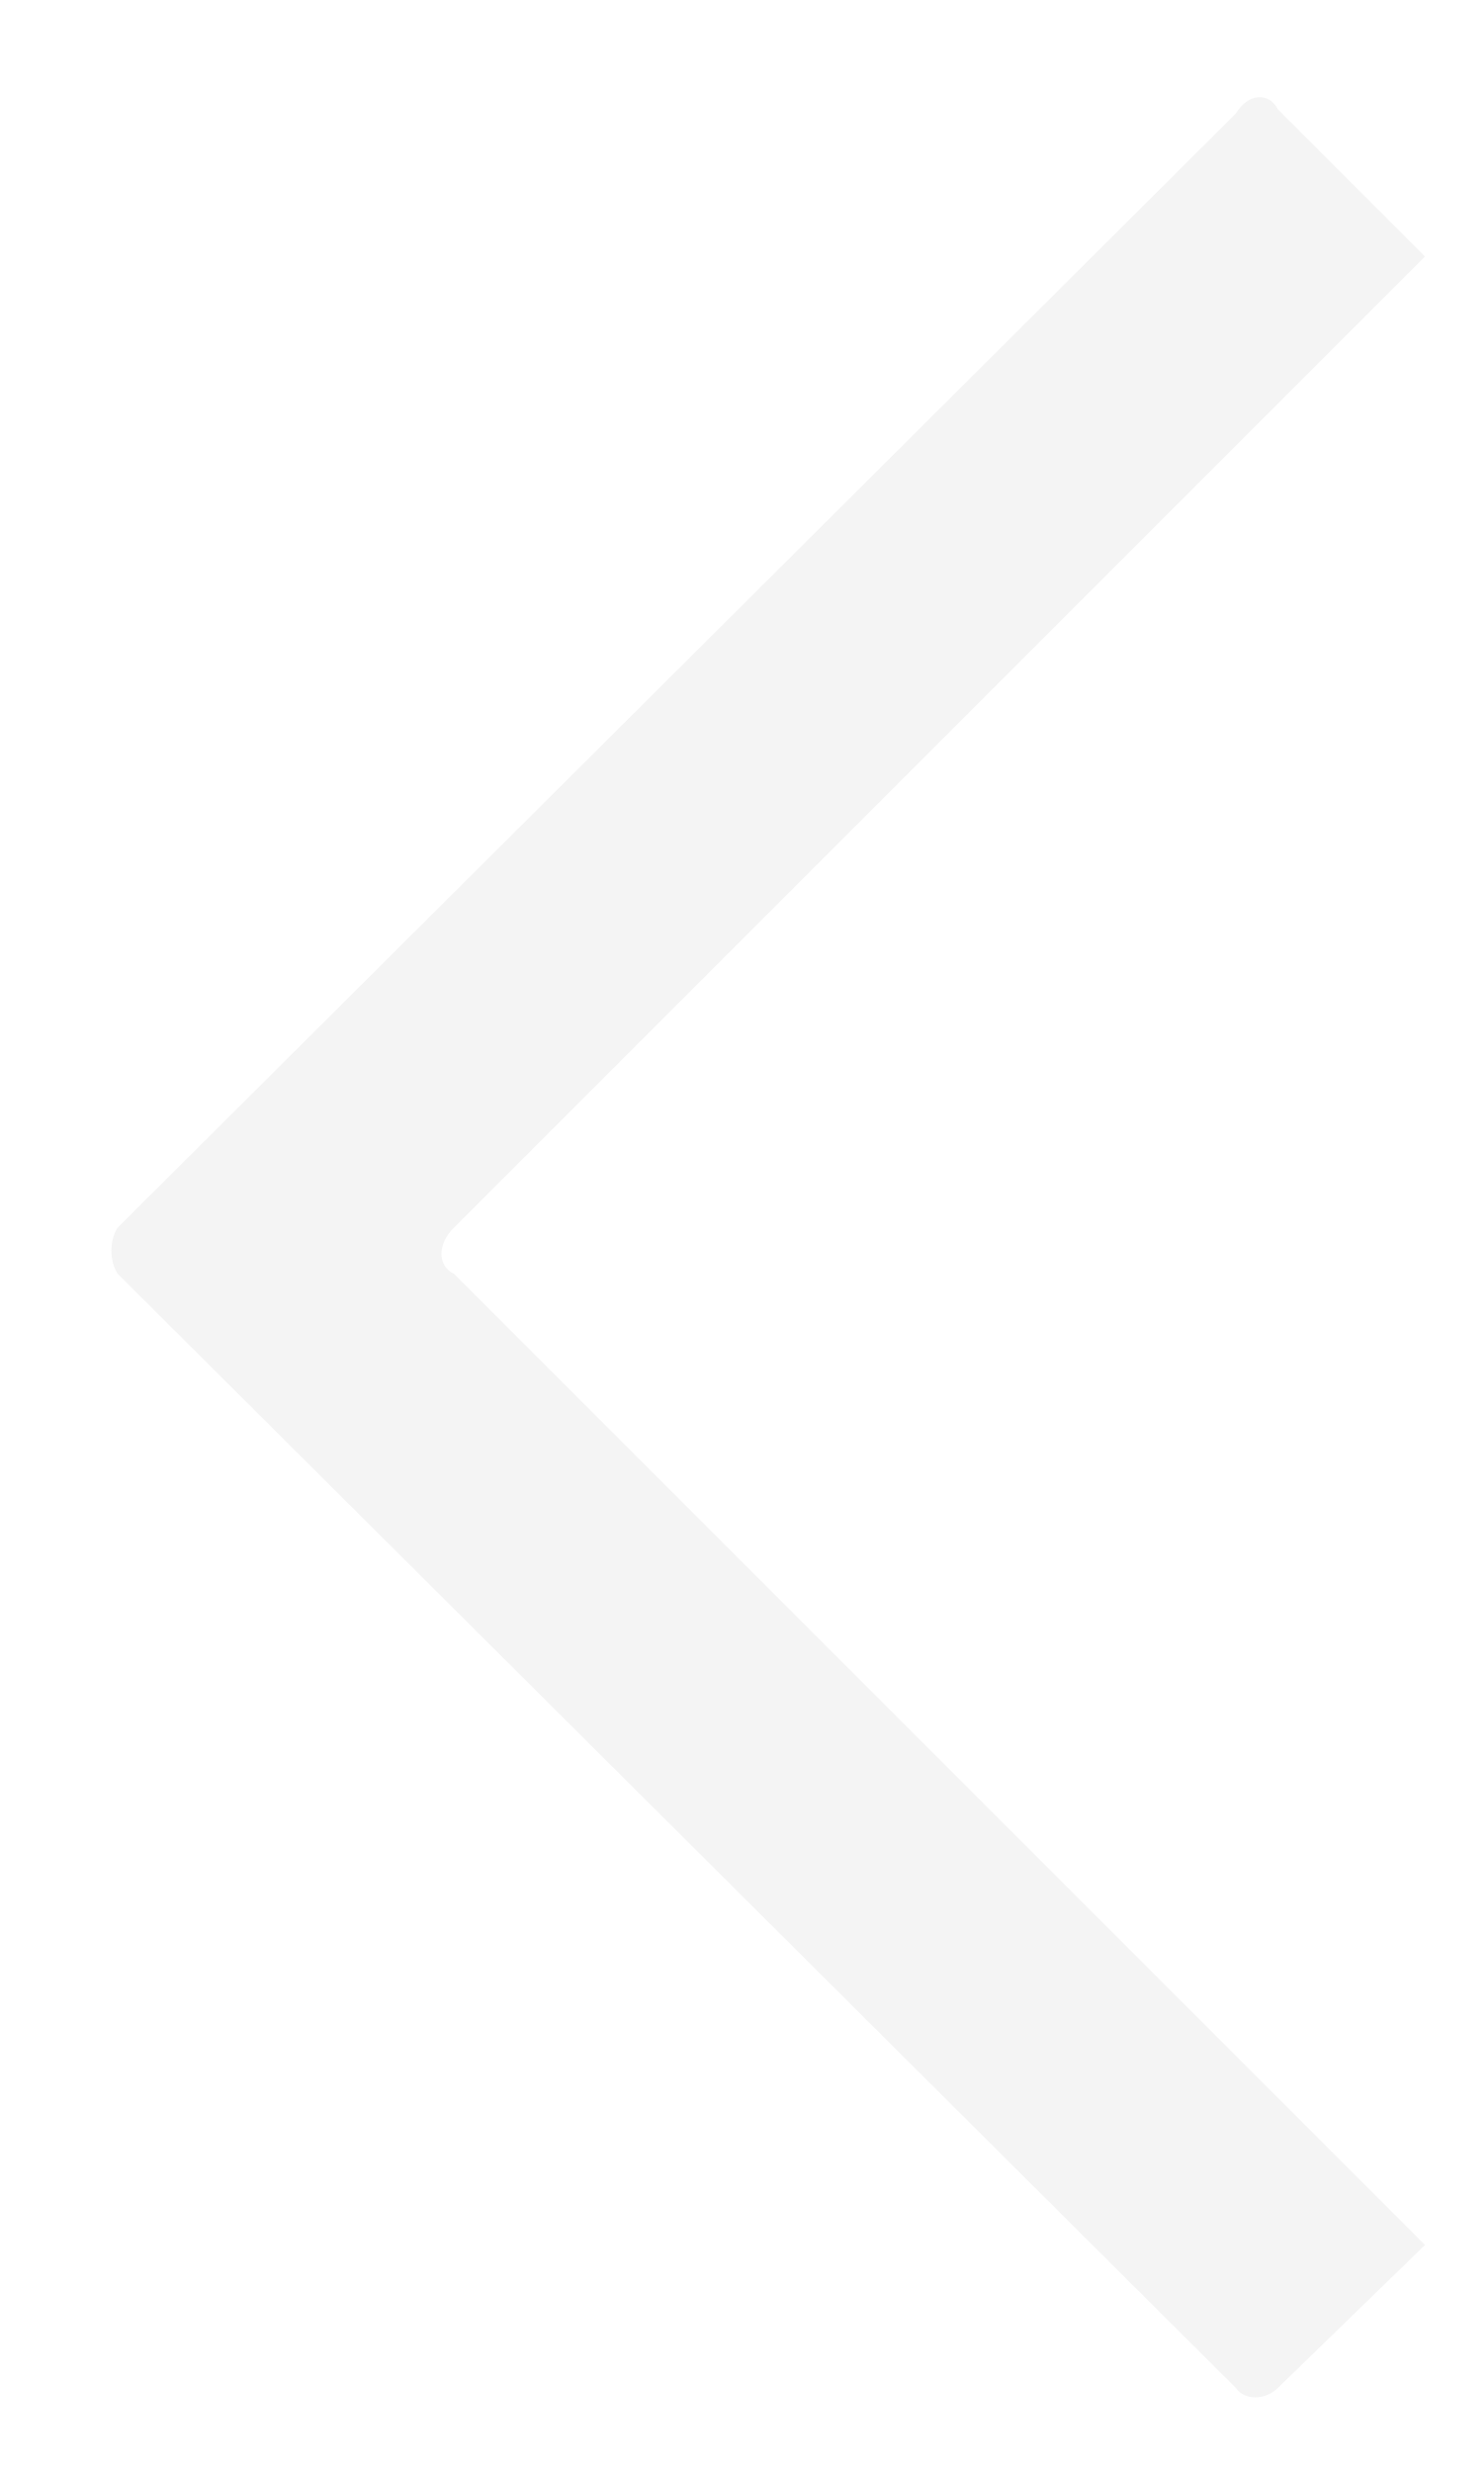
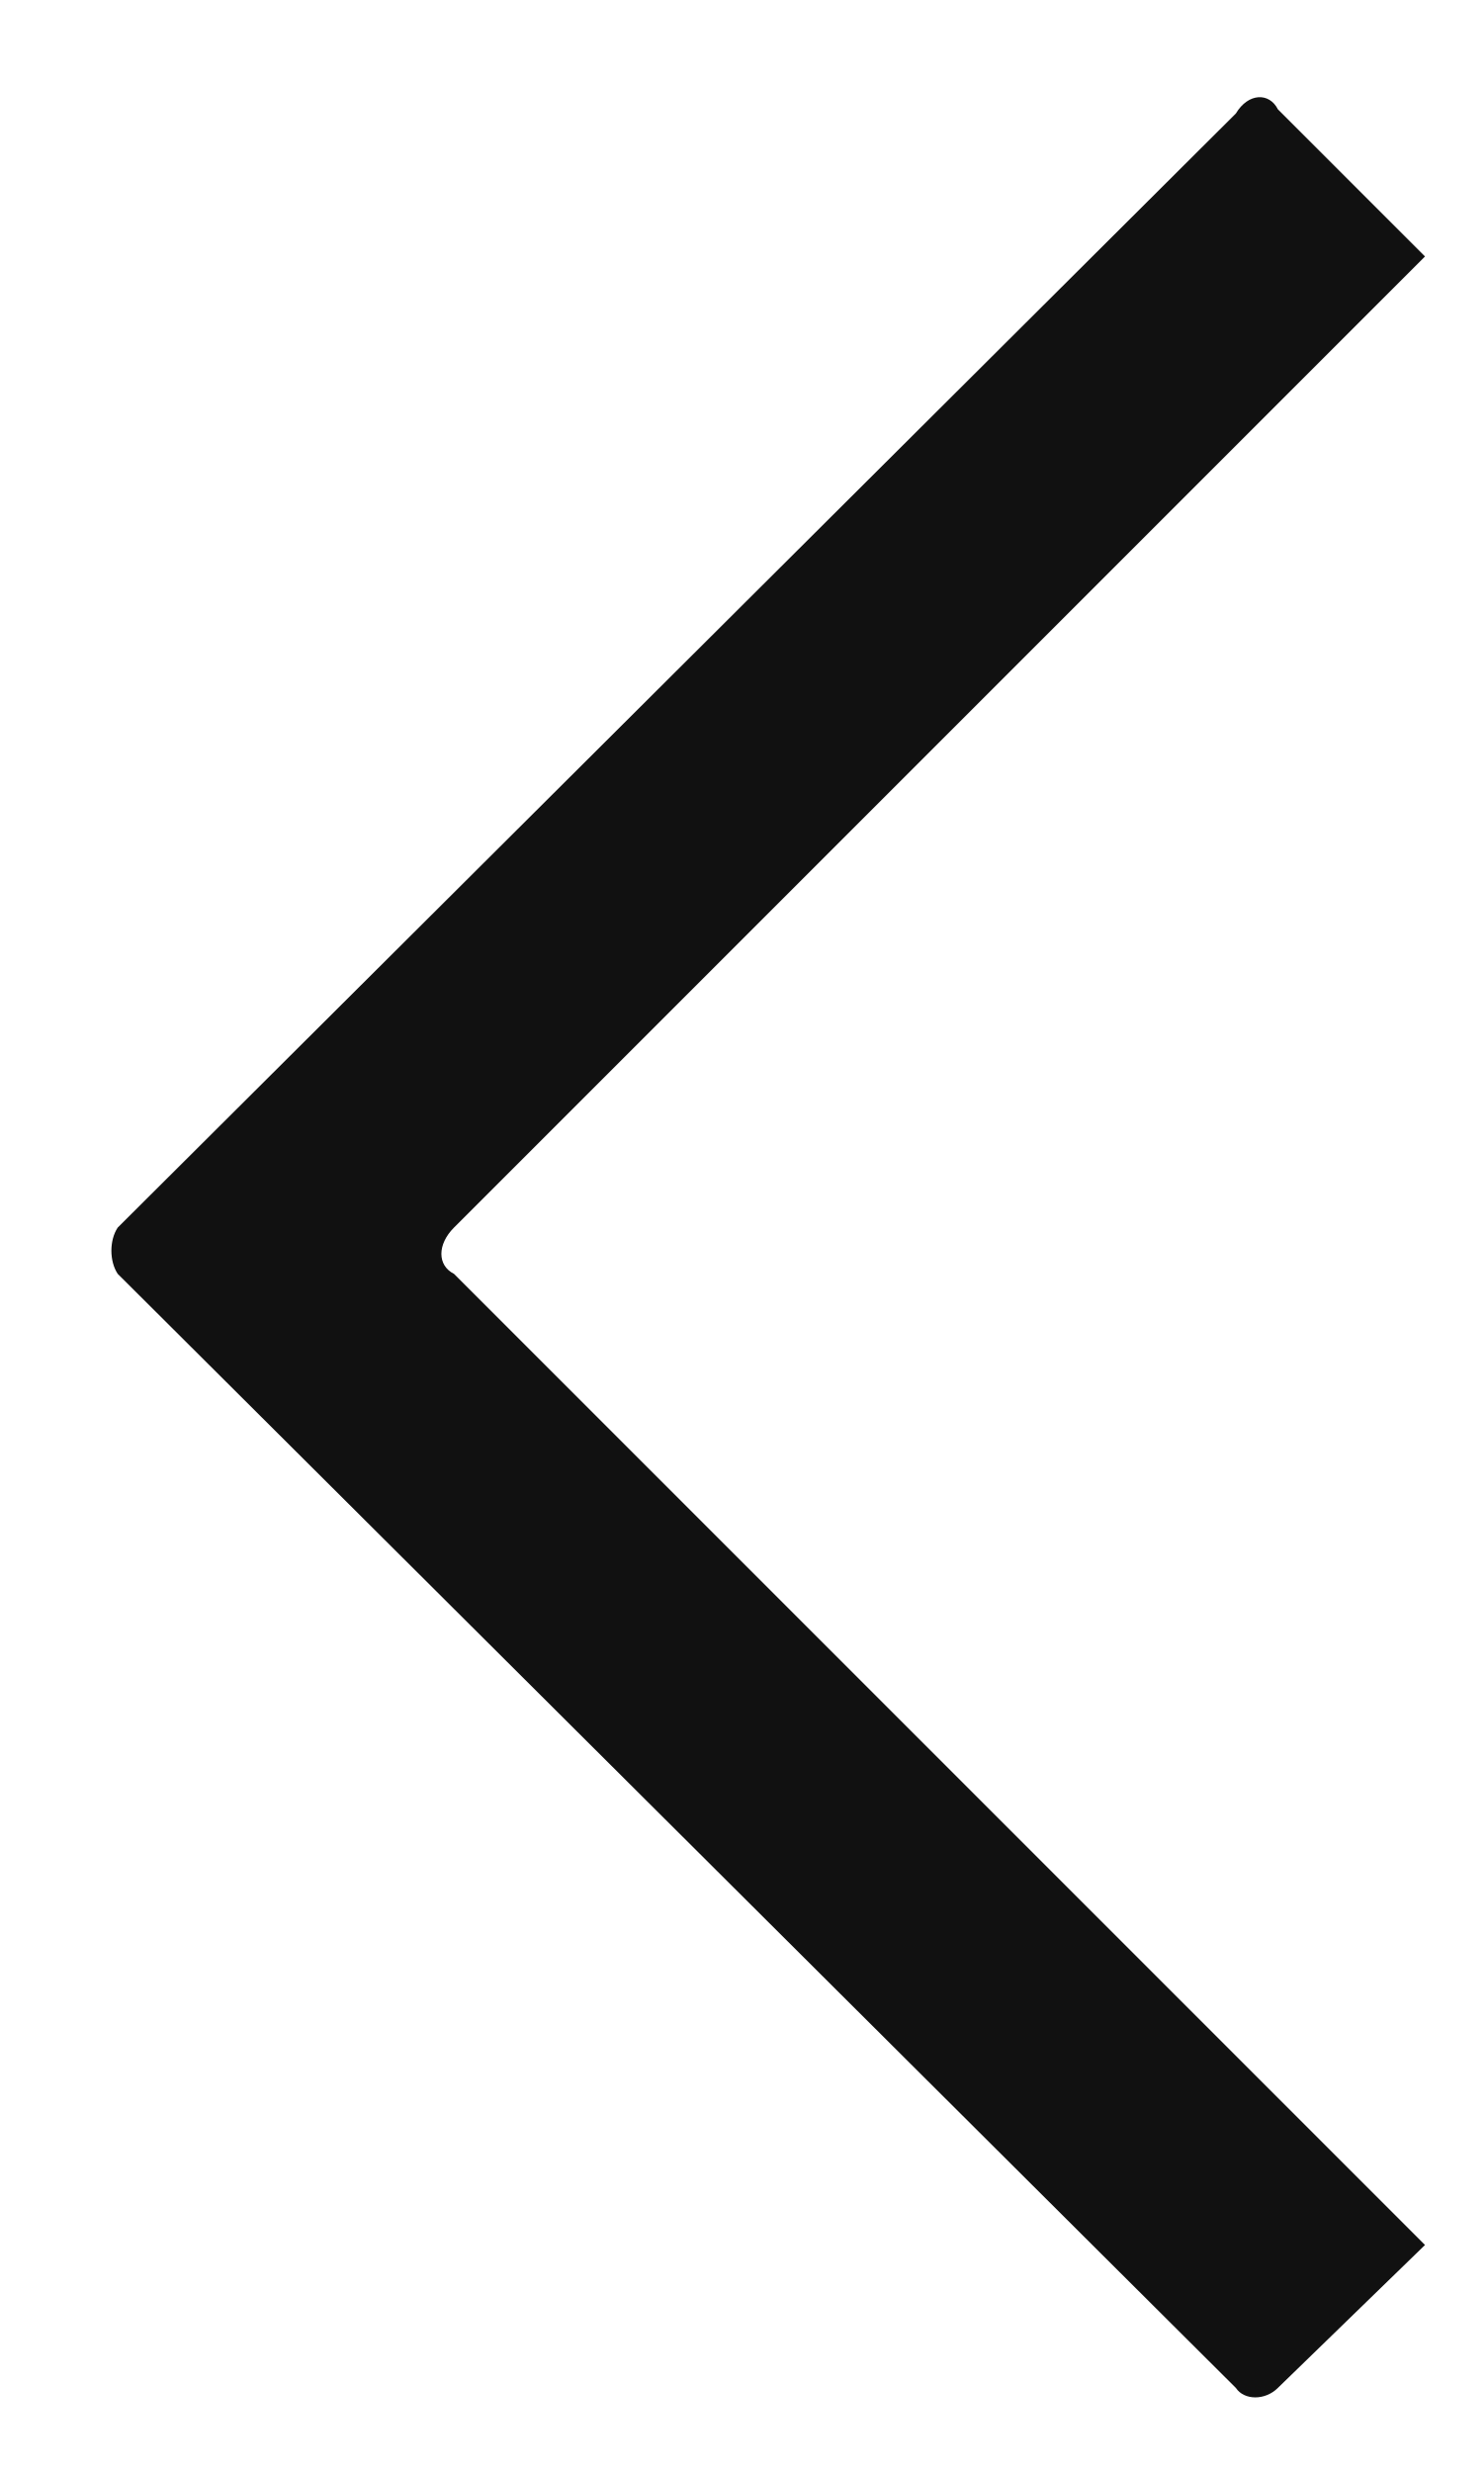
<svg xmlns="http://www.w3.org/2000/svg" version="1.1" id="Layer_1" x="0px" y="0px" viewBox="0 0 35.3 58.8" enable-background="new 0 0 35.3 58.8" xml:space="preserve">
-   <path fill-rule="evenodd" clip-rule="evenodd" fill="#f4f4f4" d="M29.4,2.7L2.8,29.2c-0.2,0.3-0.2,0.8,0,1.1l26.6,26.5  c0.2,0.3,0.7,0.3,1,0l3.5-3.4L10.8,30.3c-0.4-0.2-0.4-0.7,0-1.1L33.9,6.1l-3.5-3.5C30.2,2.2,29.7,2.2,29.4,2.7L29.4,2.7z" />
+   <path fill-rule="evenodd" clip-rule="evenodd" fill="#111" d="M29.4,2.7L2.8,29.2c-0.2,0.3-0.2,0.8,0,1.1l26.6,26.5  c0.2,0.3,0.7,0.3,1,0l3.5-3.4L10.8,30.3c-0.4-0.2-0.4-0.7,0-1.1L33.9,6.1l-3.5-3.5C30.2,2.2,29.7,2.2,29.4,2.7L29.4,2.7z" />
</svg>
